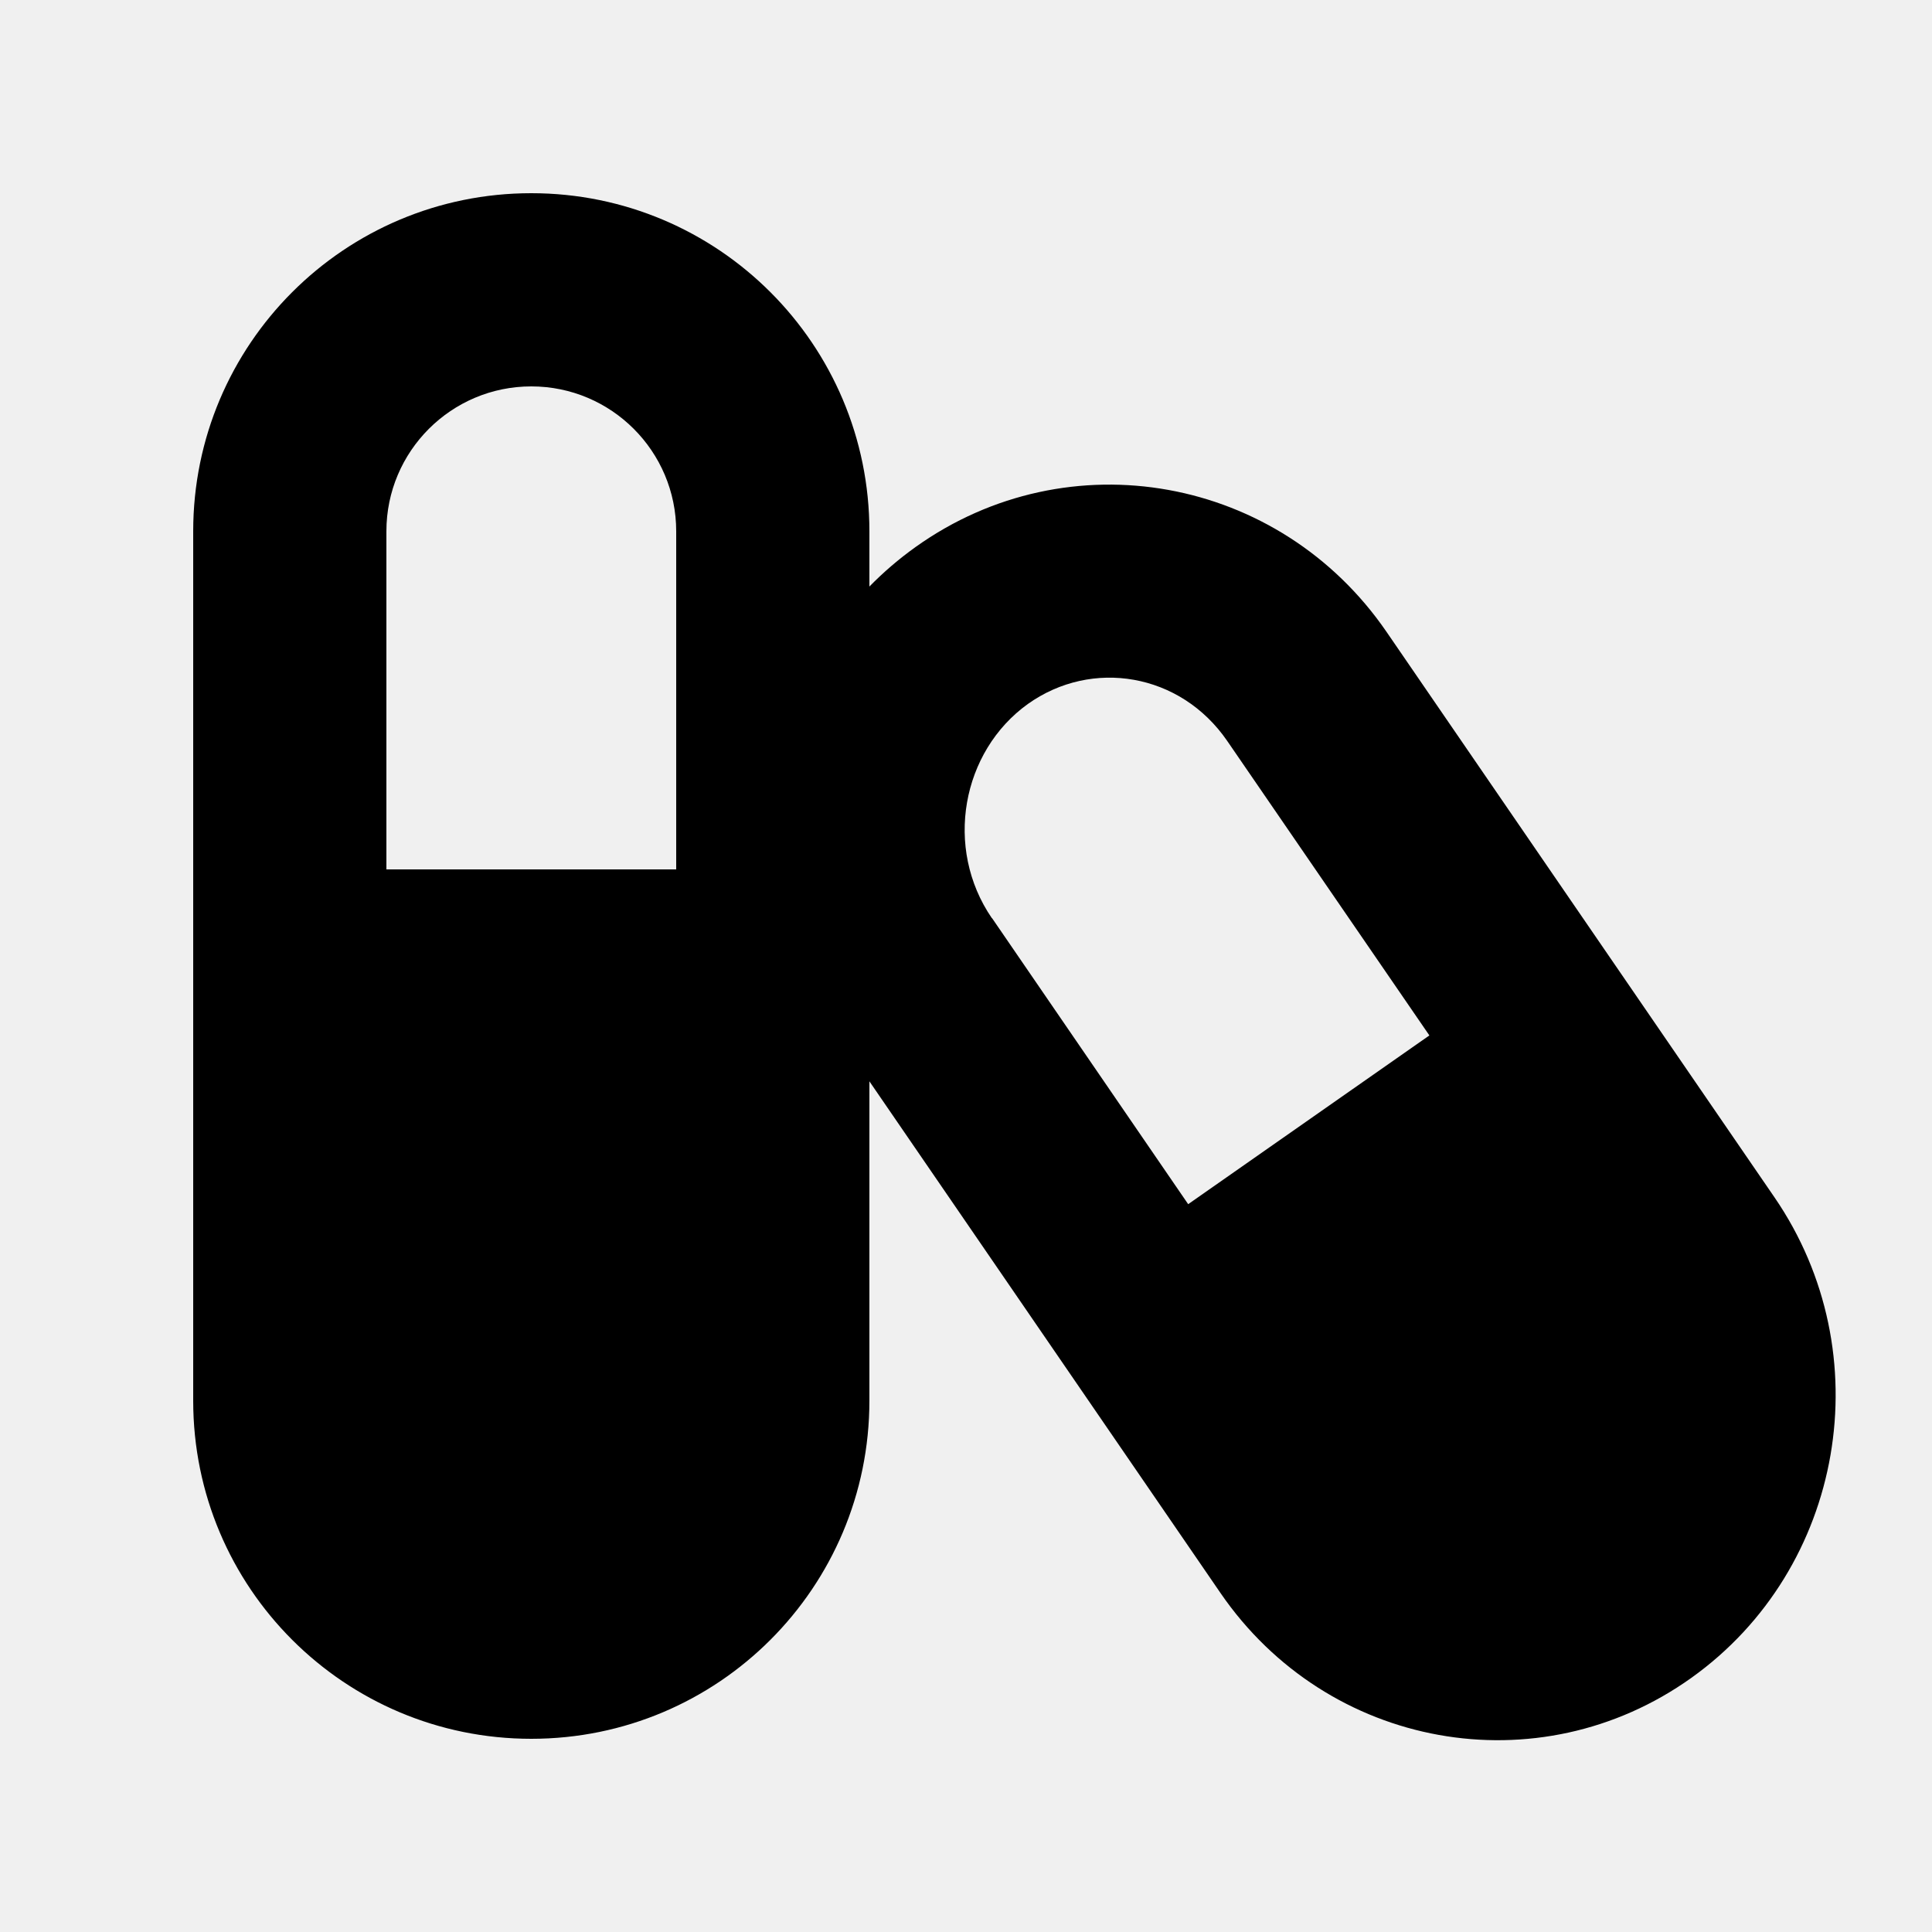
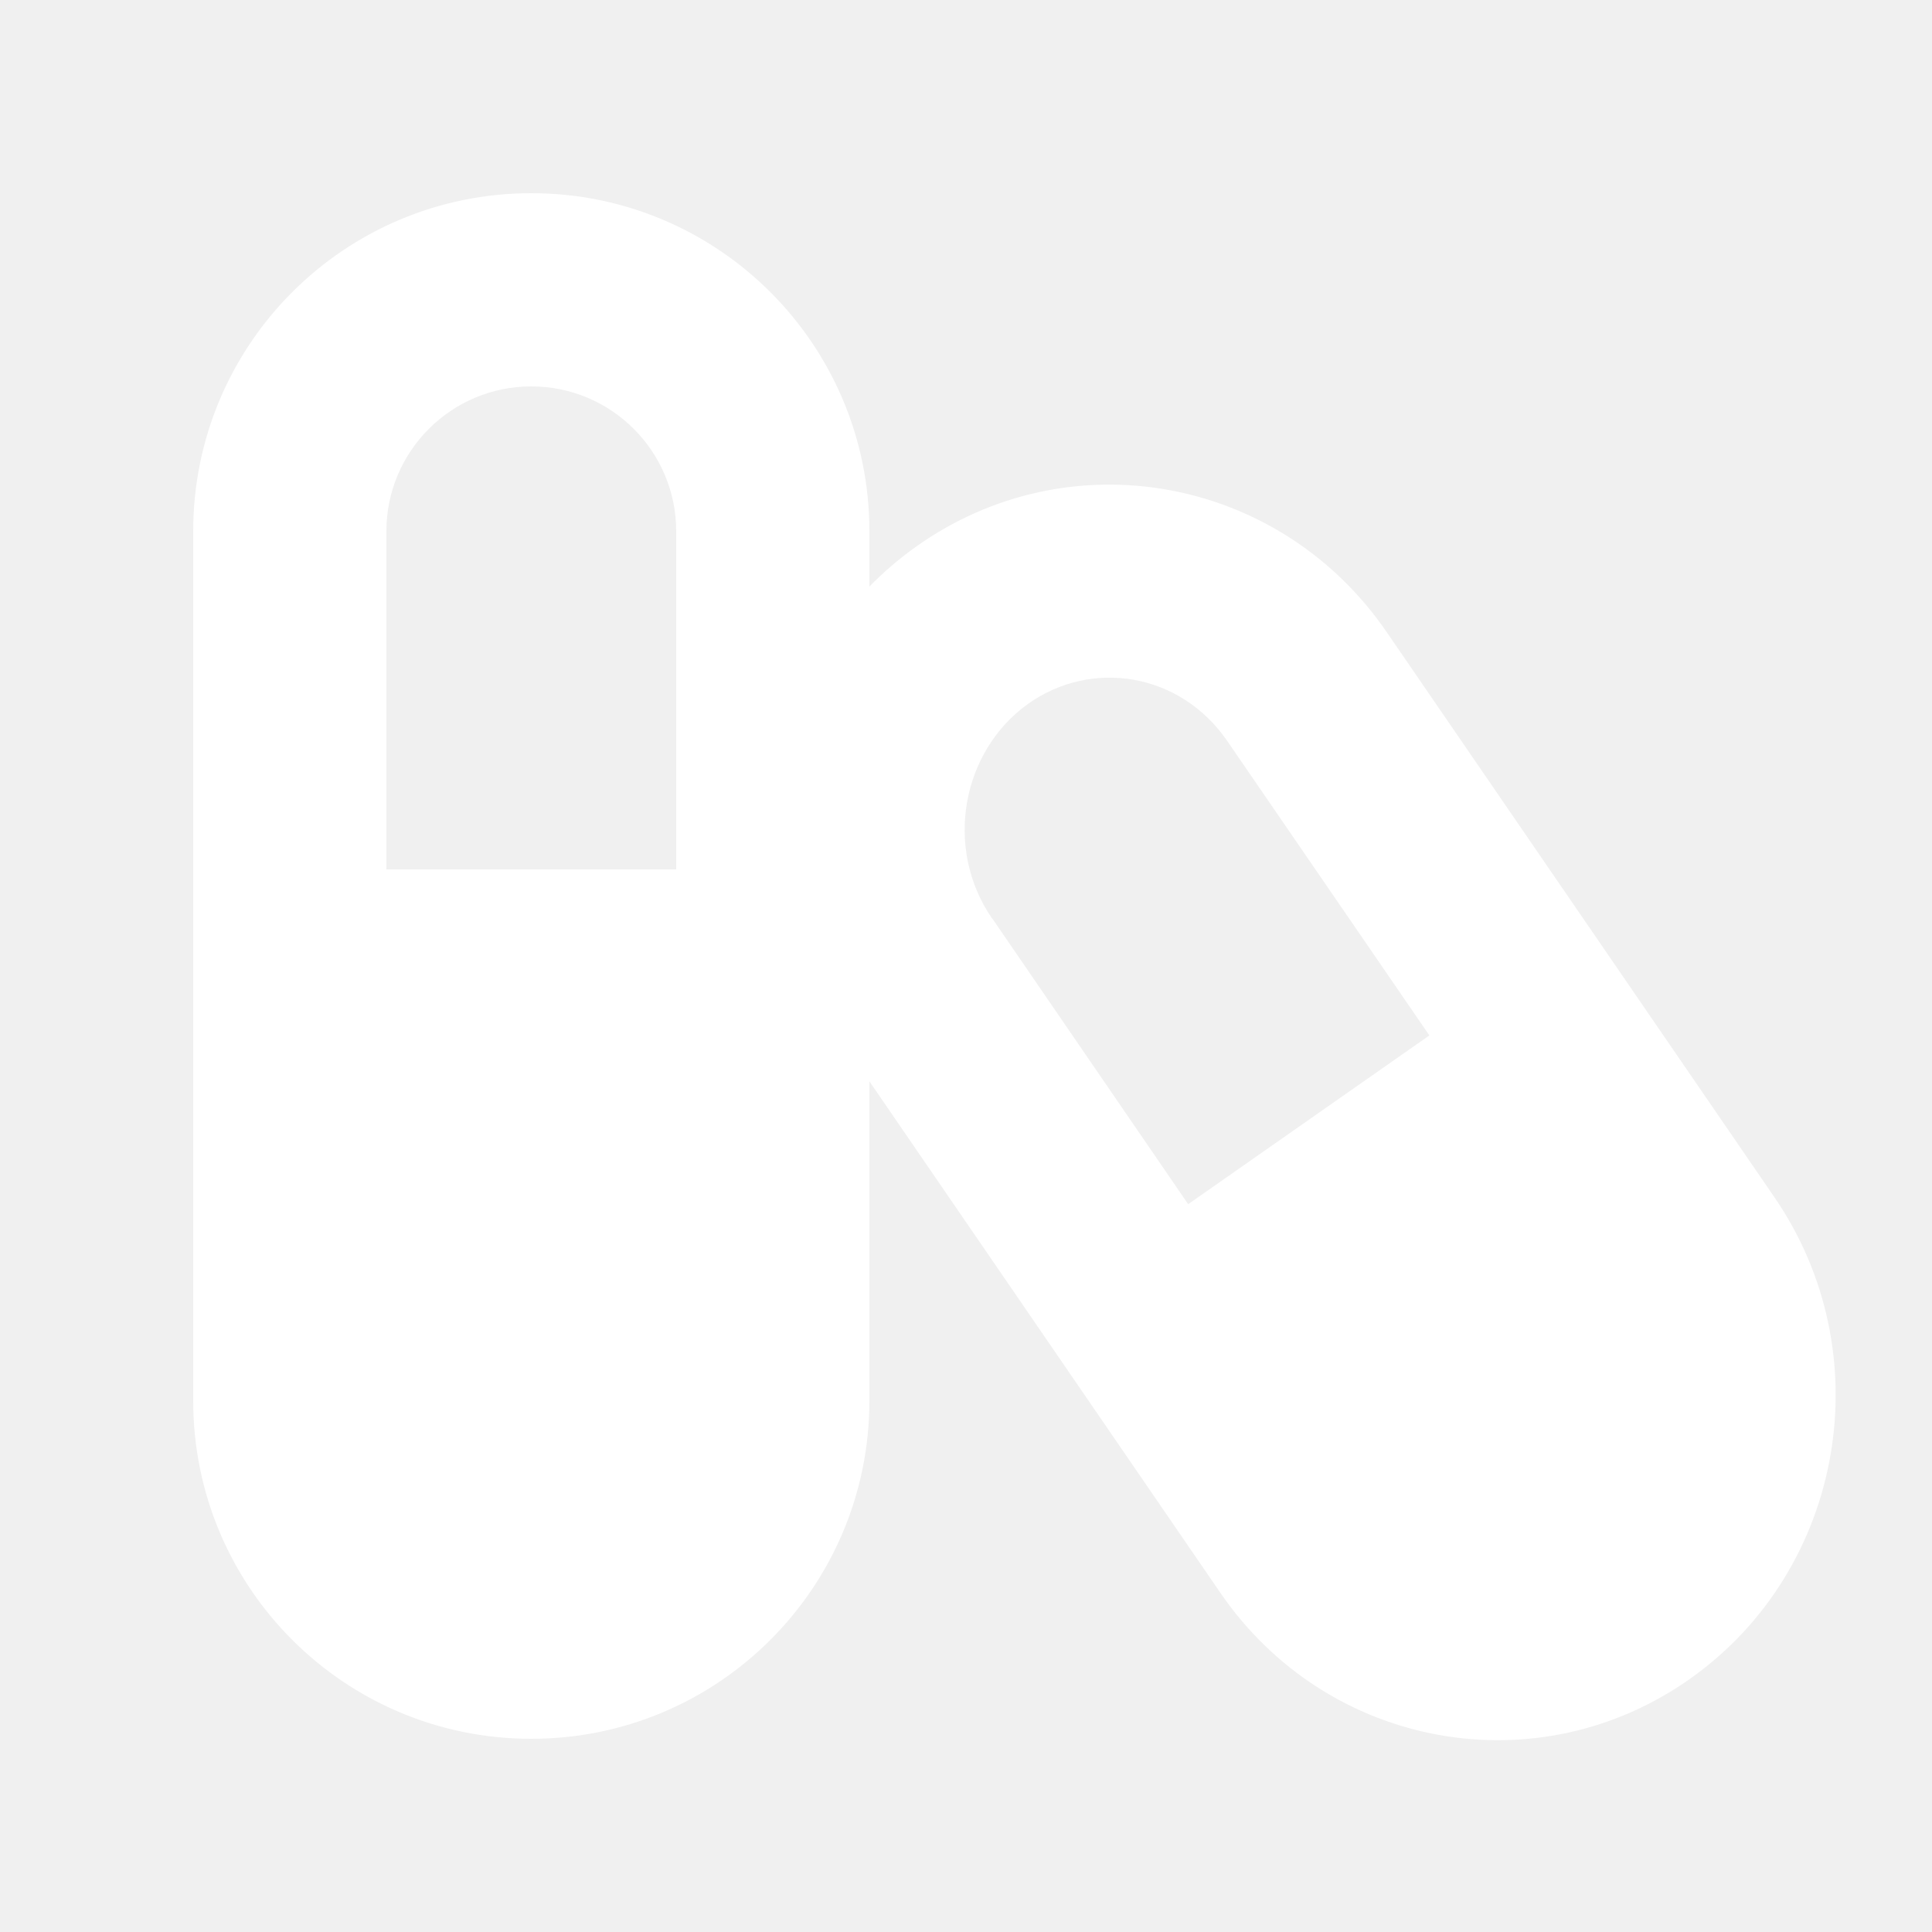
- <svg xmlns="http://www.w3.org/2000/svg" height="14" width="14" viewBox="0 0 640 640">
-   <path d="M128 176C128 149.5 149.5 128 176 128C202.5 128 224 149.5 224 176L224 288L128 288L128 176zM64 176L64 464C64 525.9 114.1 576 176 576C237.9 576 288 525.9 288 464L288 358.2L404.3 527.7C439.8 579.4 509.6 592 560.3 555.8C611 519.6 623.3 448.3 587.8 396.6L459.3 209.3C423.8 157.6 354 145 303.3 181.2C297.7 185.2 292.6 189.6 288 194.3L288 176C288 114.1 237.9 64 176 64C114.1 64 64 114.1 64 176zM328.6 304.2C312.6 280.9 318.6 248.9 340.5 233.2C361.7 218.1 391 222.9 406.5 245.4L473.5 343L393.6 398.9L328.6 304.1z" />
+ <svg xmlns="http://www.w3.org/2000/svg" viewBox="0 0 640 640">
+   <path fill="#ffffff" d="M128 176C128 149.5 149.5 128 176 128C202.5 128 224 149.5 224 176L224 288L128 288L128 176zM64 176L64 464C64 525.9 114.1 576 176 576C237.9 576 288 525.9 288 464L288 358.2L404.3 527.7C439.8 579.4 509.6 592 560.3 555.8C611 519.6 623.3 448.3 587.8 396.6L459.3 209.3C423.8 157.6 354 145 303.3 181.2C297.7 185.2 292.6 189.6 288 194.3L288 176C288 114.1 237.9 64 176 64C114.1 64 64 114.1 64 176zM328.6 304.2C312.6 280.9 318.6 248.9 340.5 233.2C361.7 218.1 391 222.9 406.5 245.4L473.5 343L393.6 398.9L328.6 304.1z" />
</svg>
